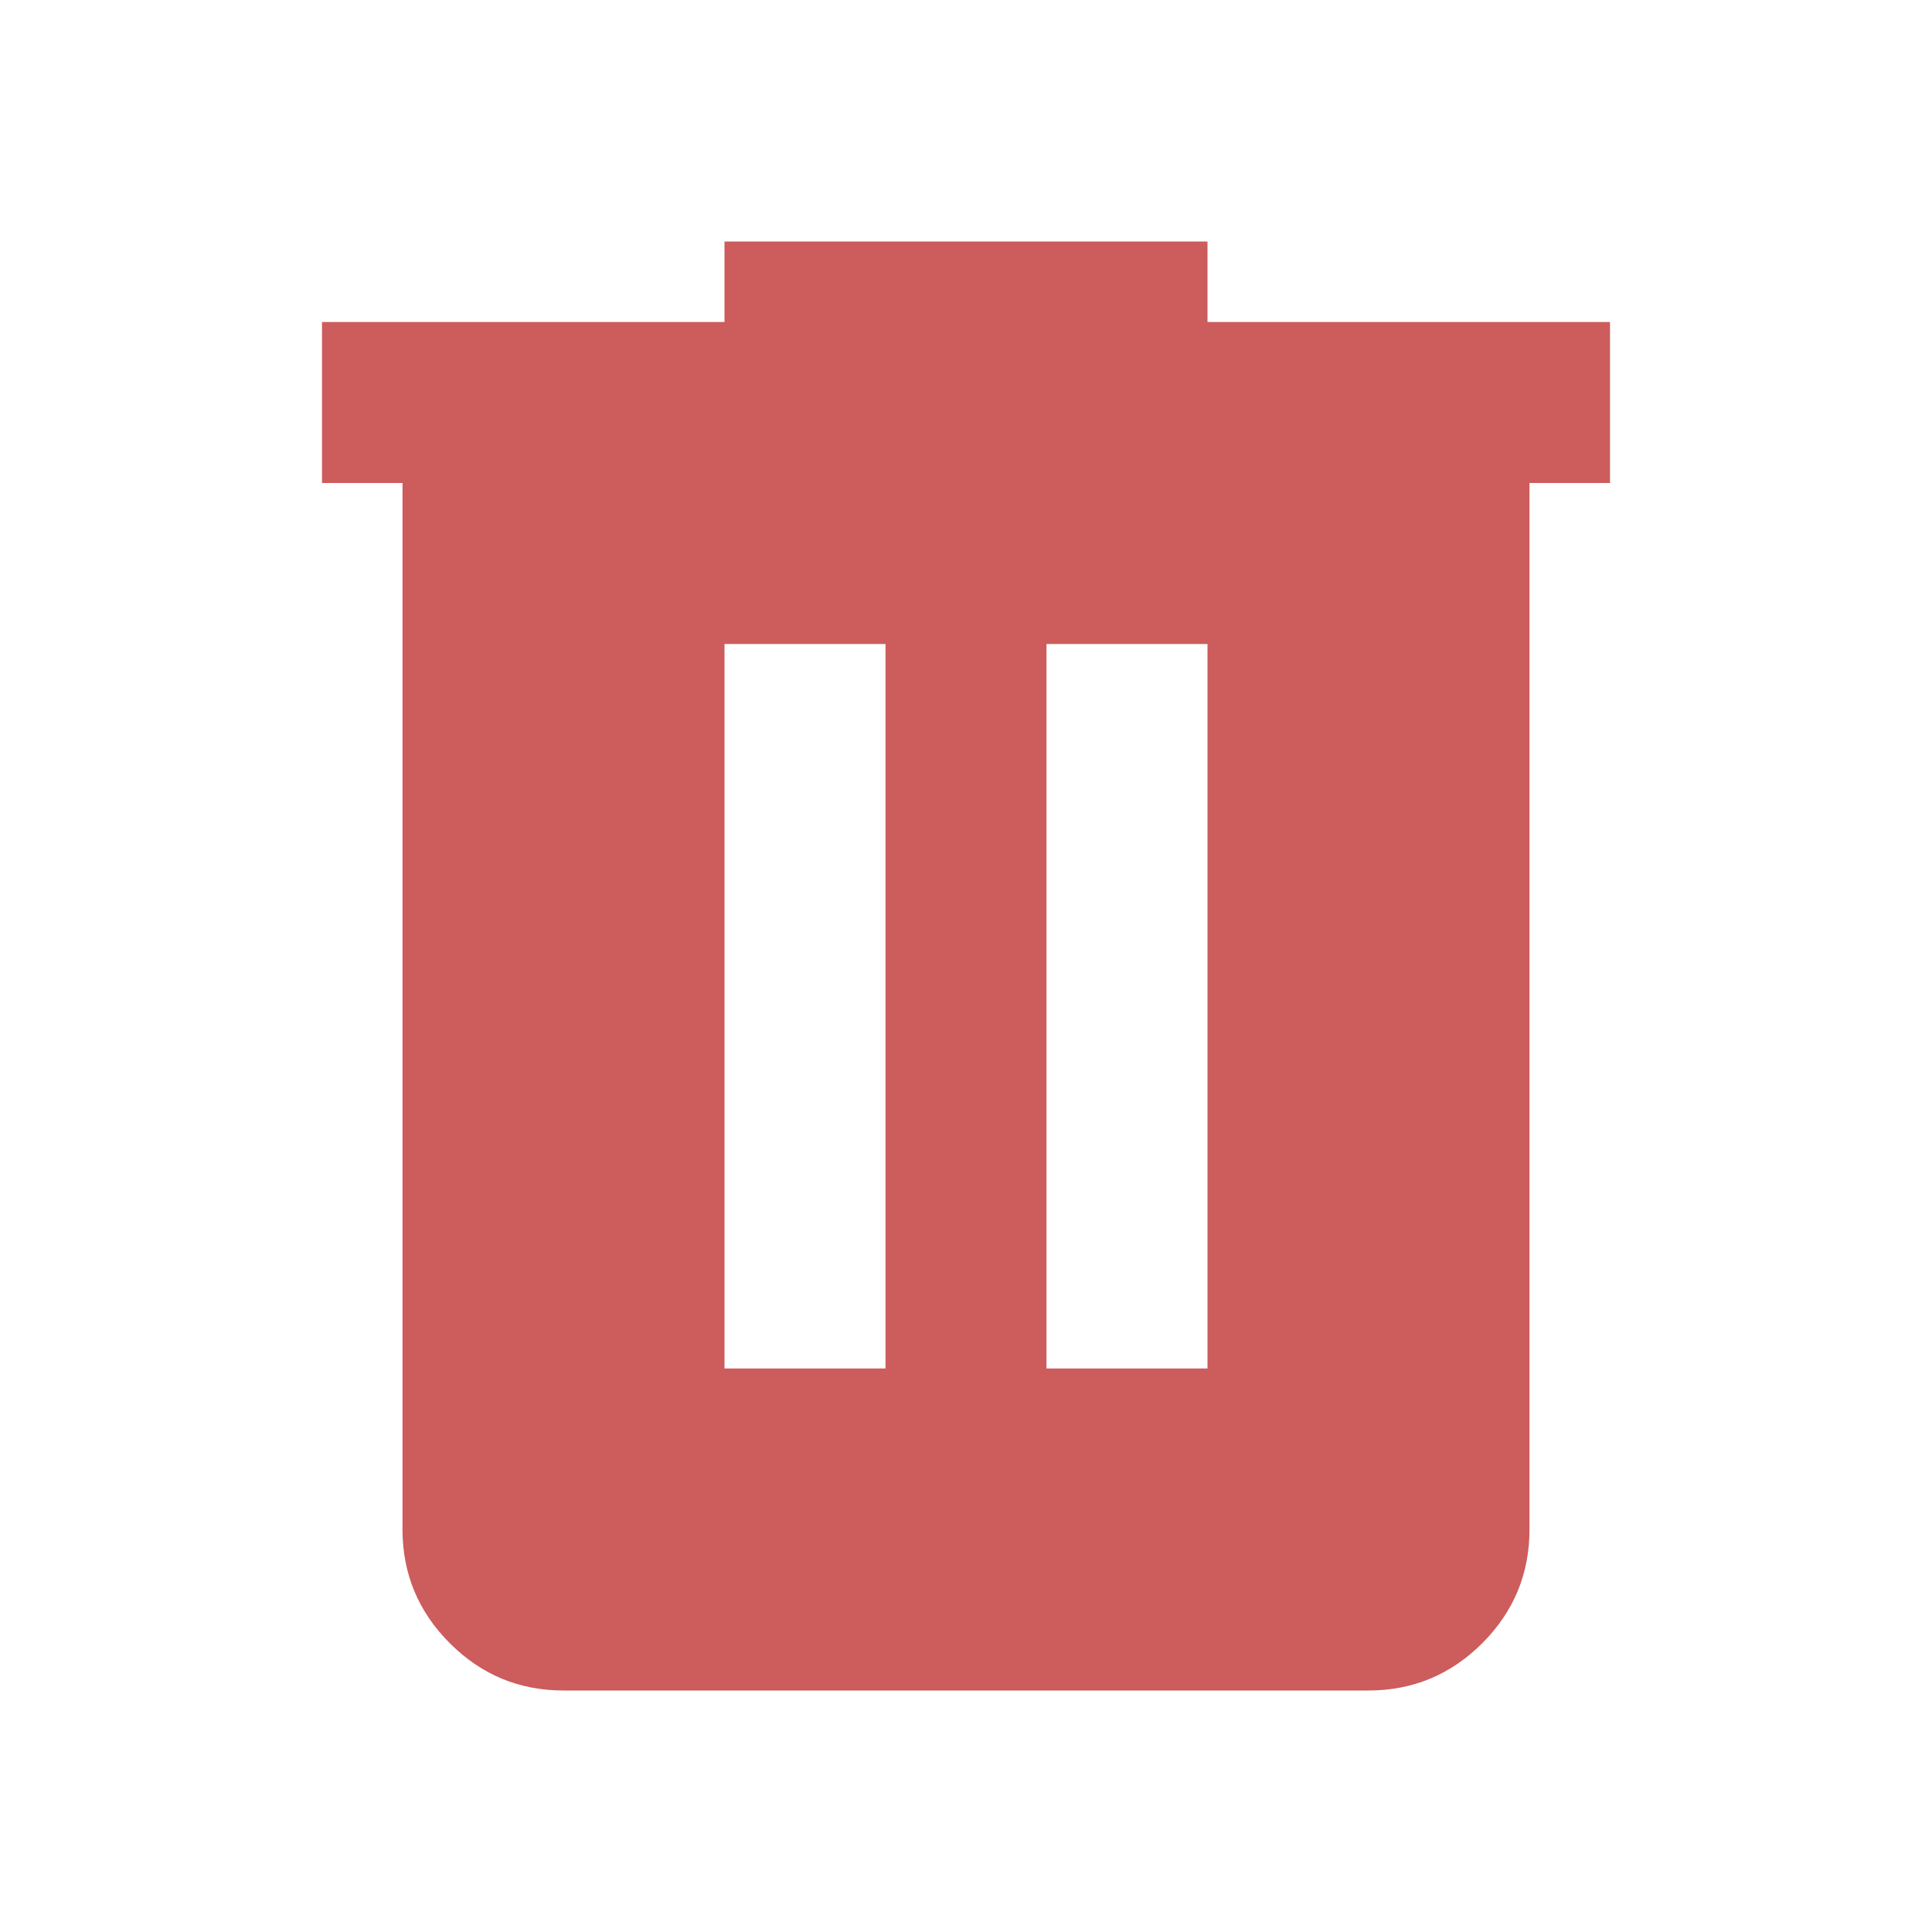
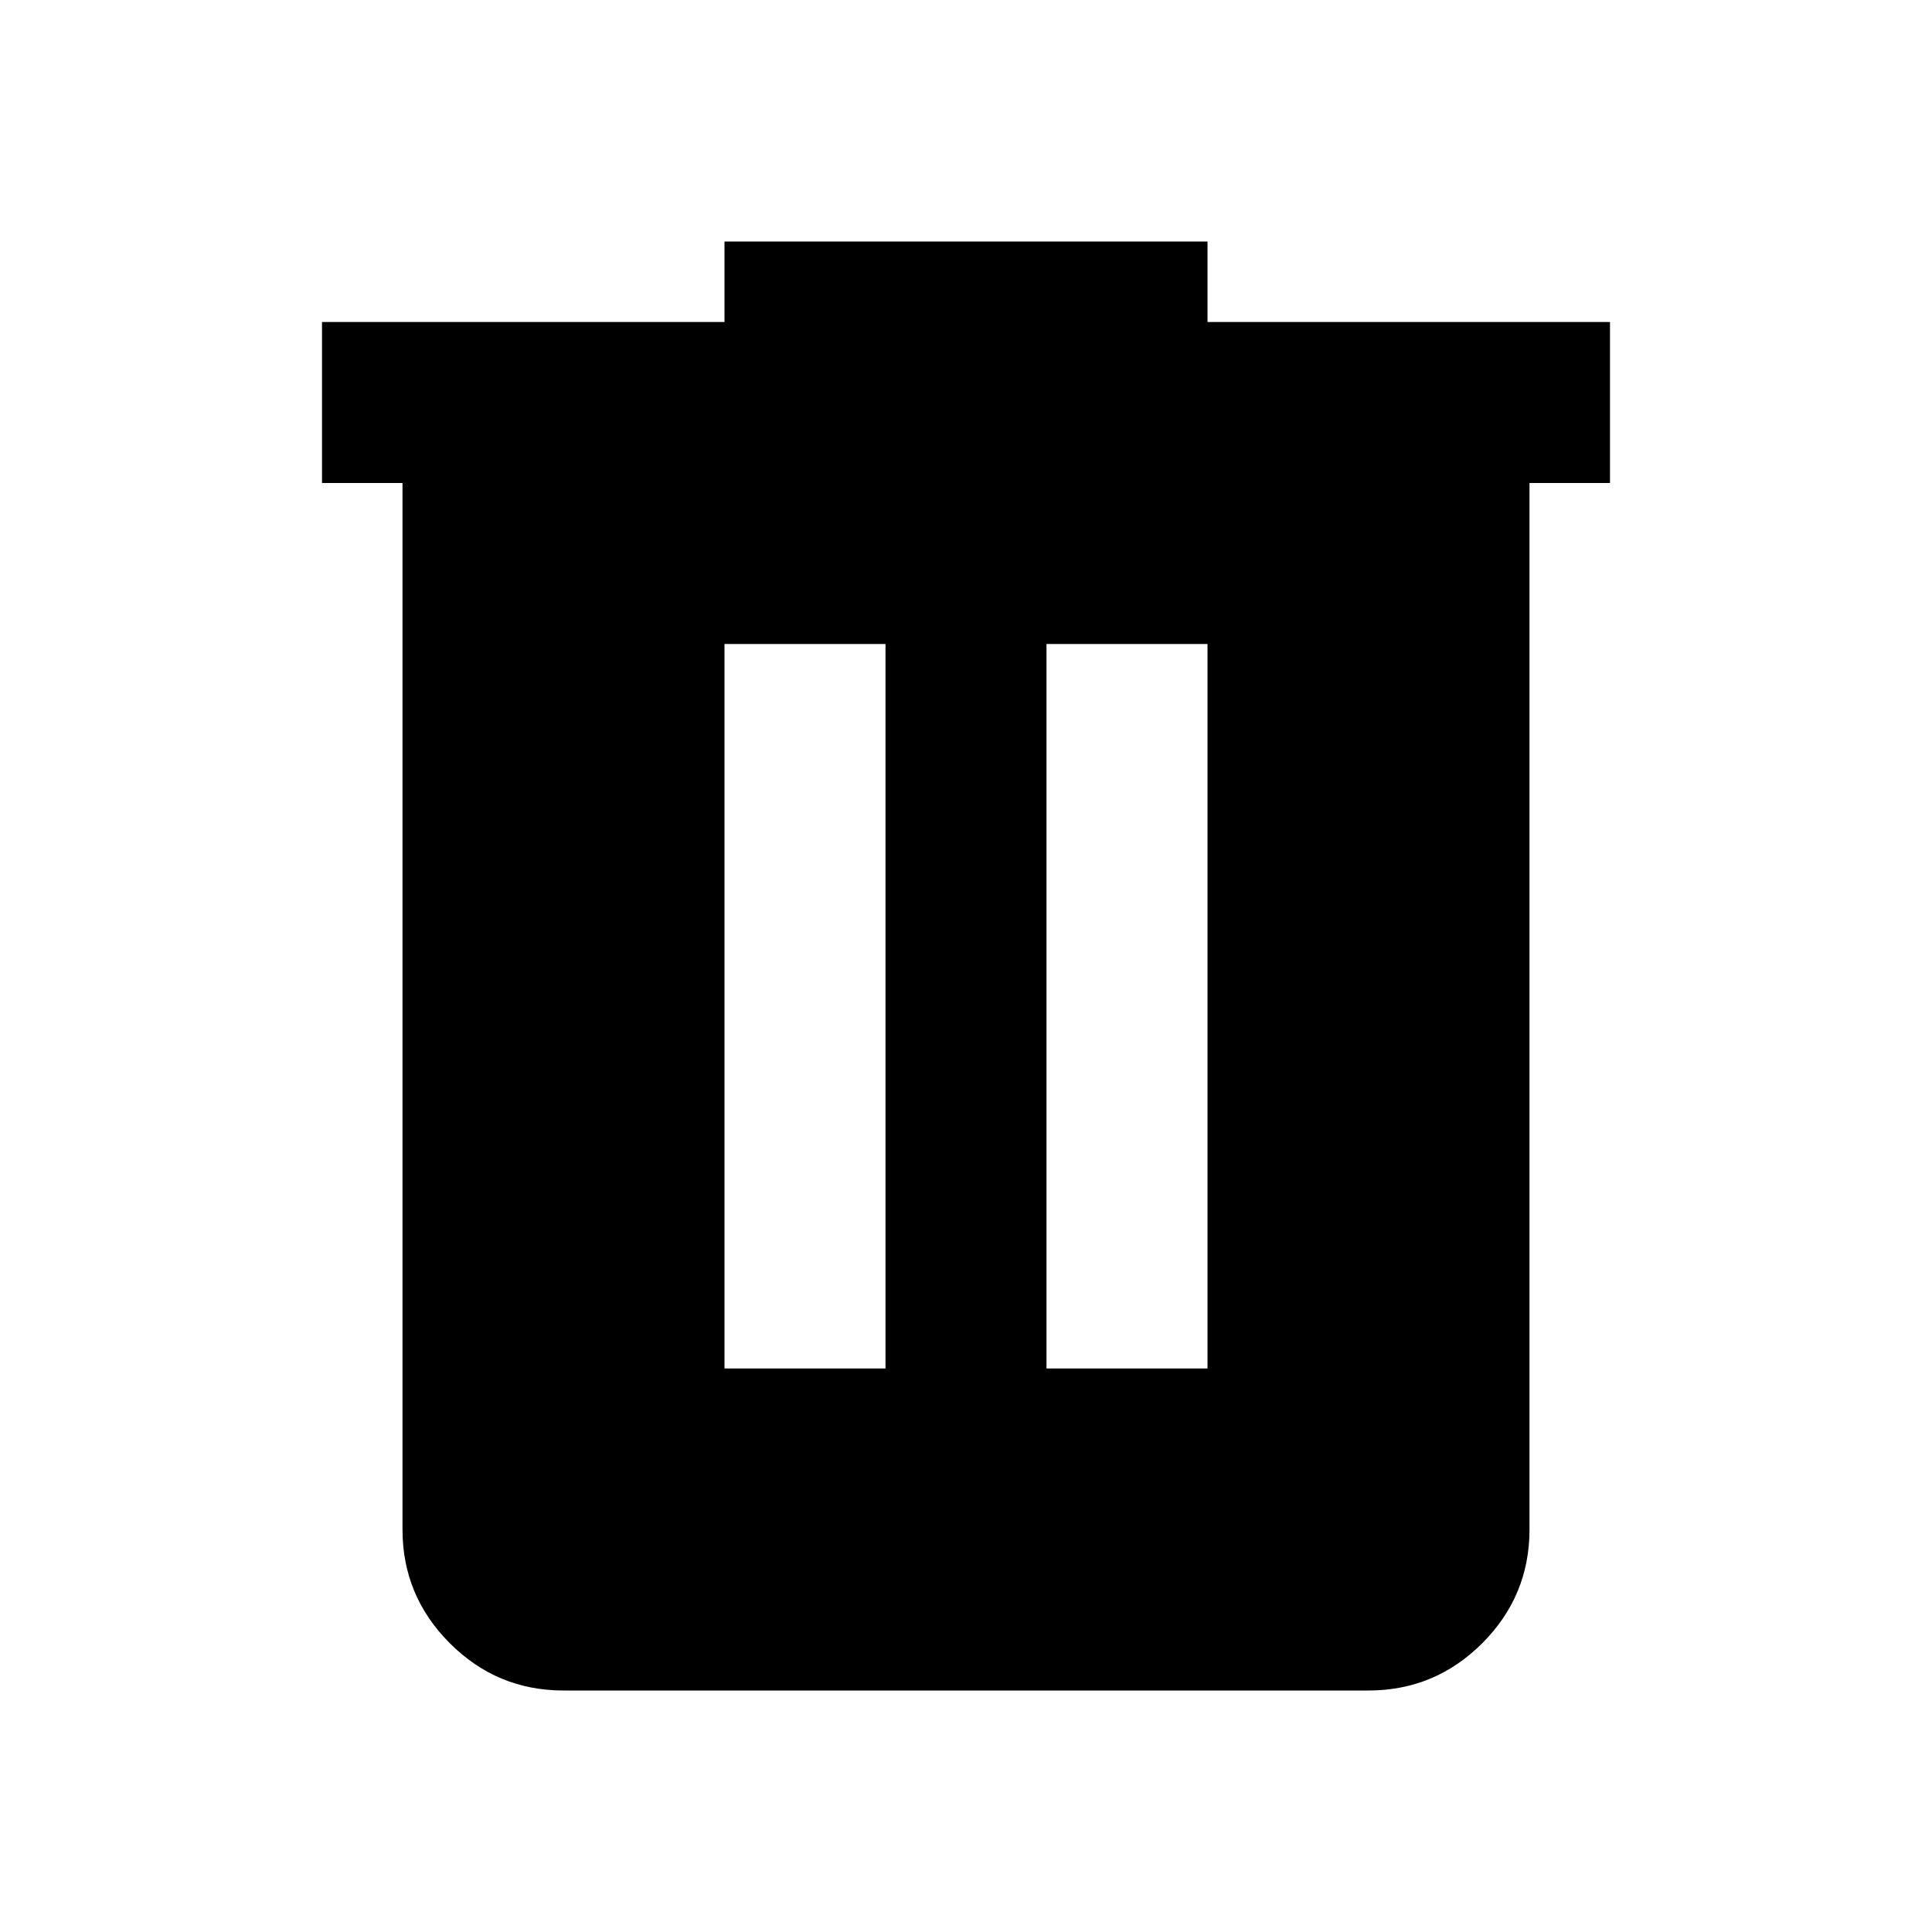
<svg xmlns="http://www.w3.org/2000/svg" width="32" height="32" viewBox="0 0 24 24">
-   <path fill="#cd5c5c" d="M7 21q-.825 0-1.412-.587Q5 19.825 5 19V6H4V4h5V3h6v1h5v2h-1v13q0 .825-.587 1.413Q17.825 21 17 21Zm2-4h2V8H9Zm4 0h2V8h-2Z" />
+   <path fill="currentColor" d="M7 21q-.825 0-1.412-.587Q5 19.825 5 19V6H4V4h5V3h6v1h5v2h-1v13q0 .825-.587 1.413Q17.825 21 17 21Zm2-4h2V8H9Zm4 0h2V8h-2Z" />
</svg>
